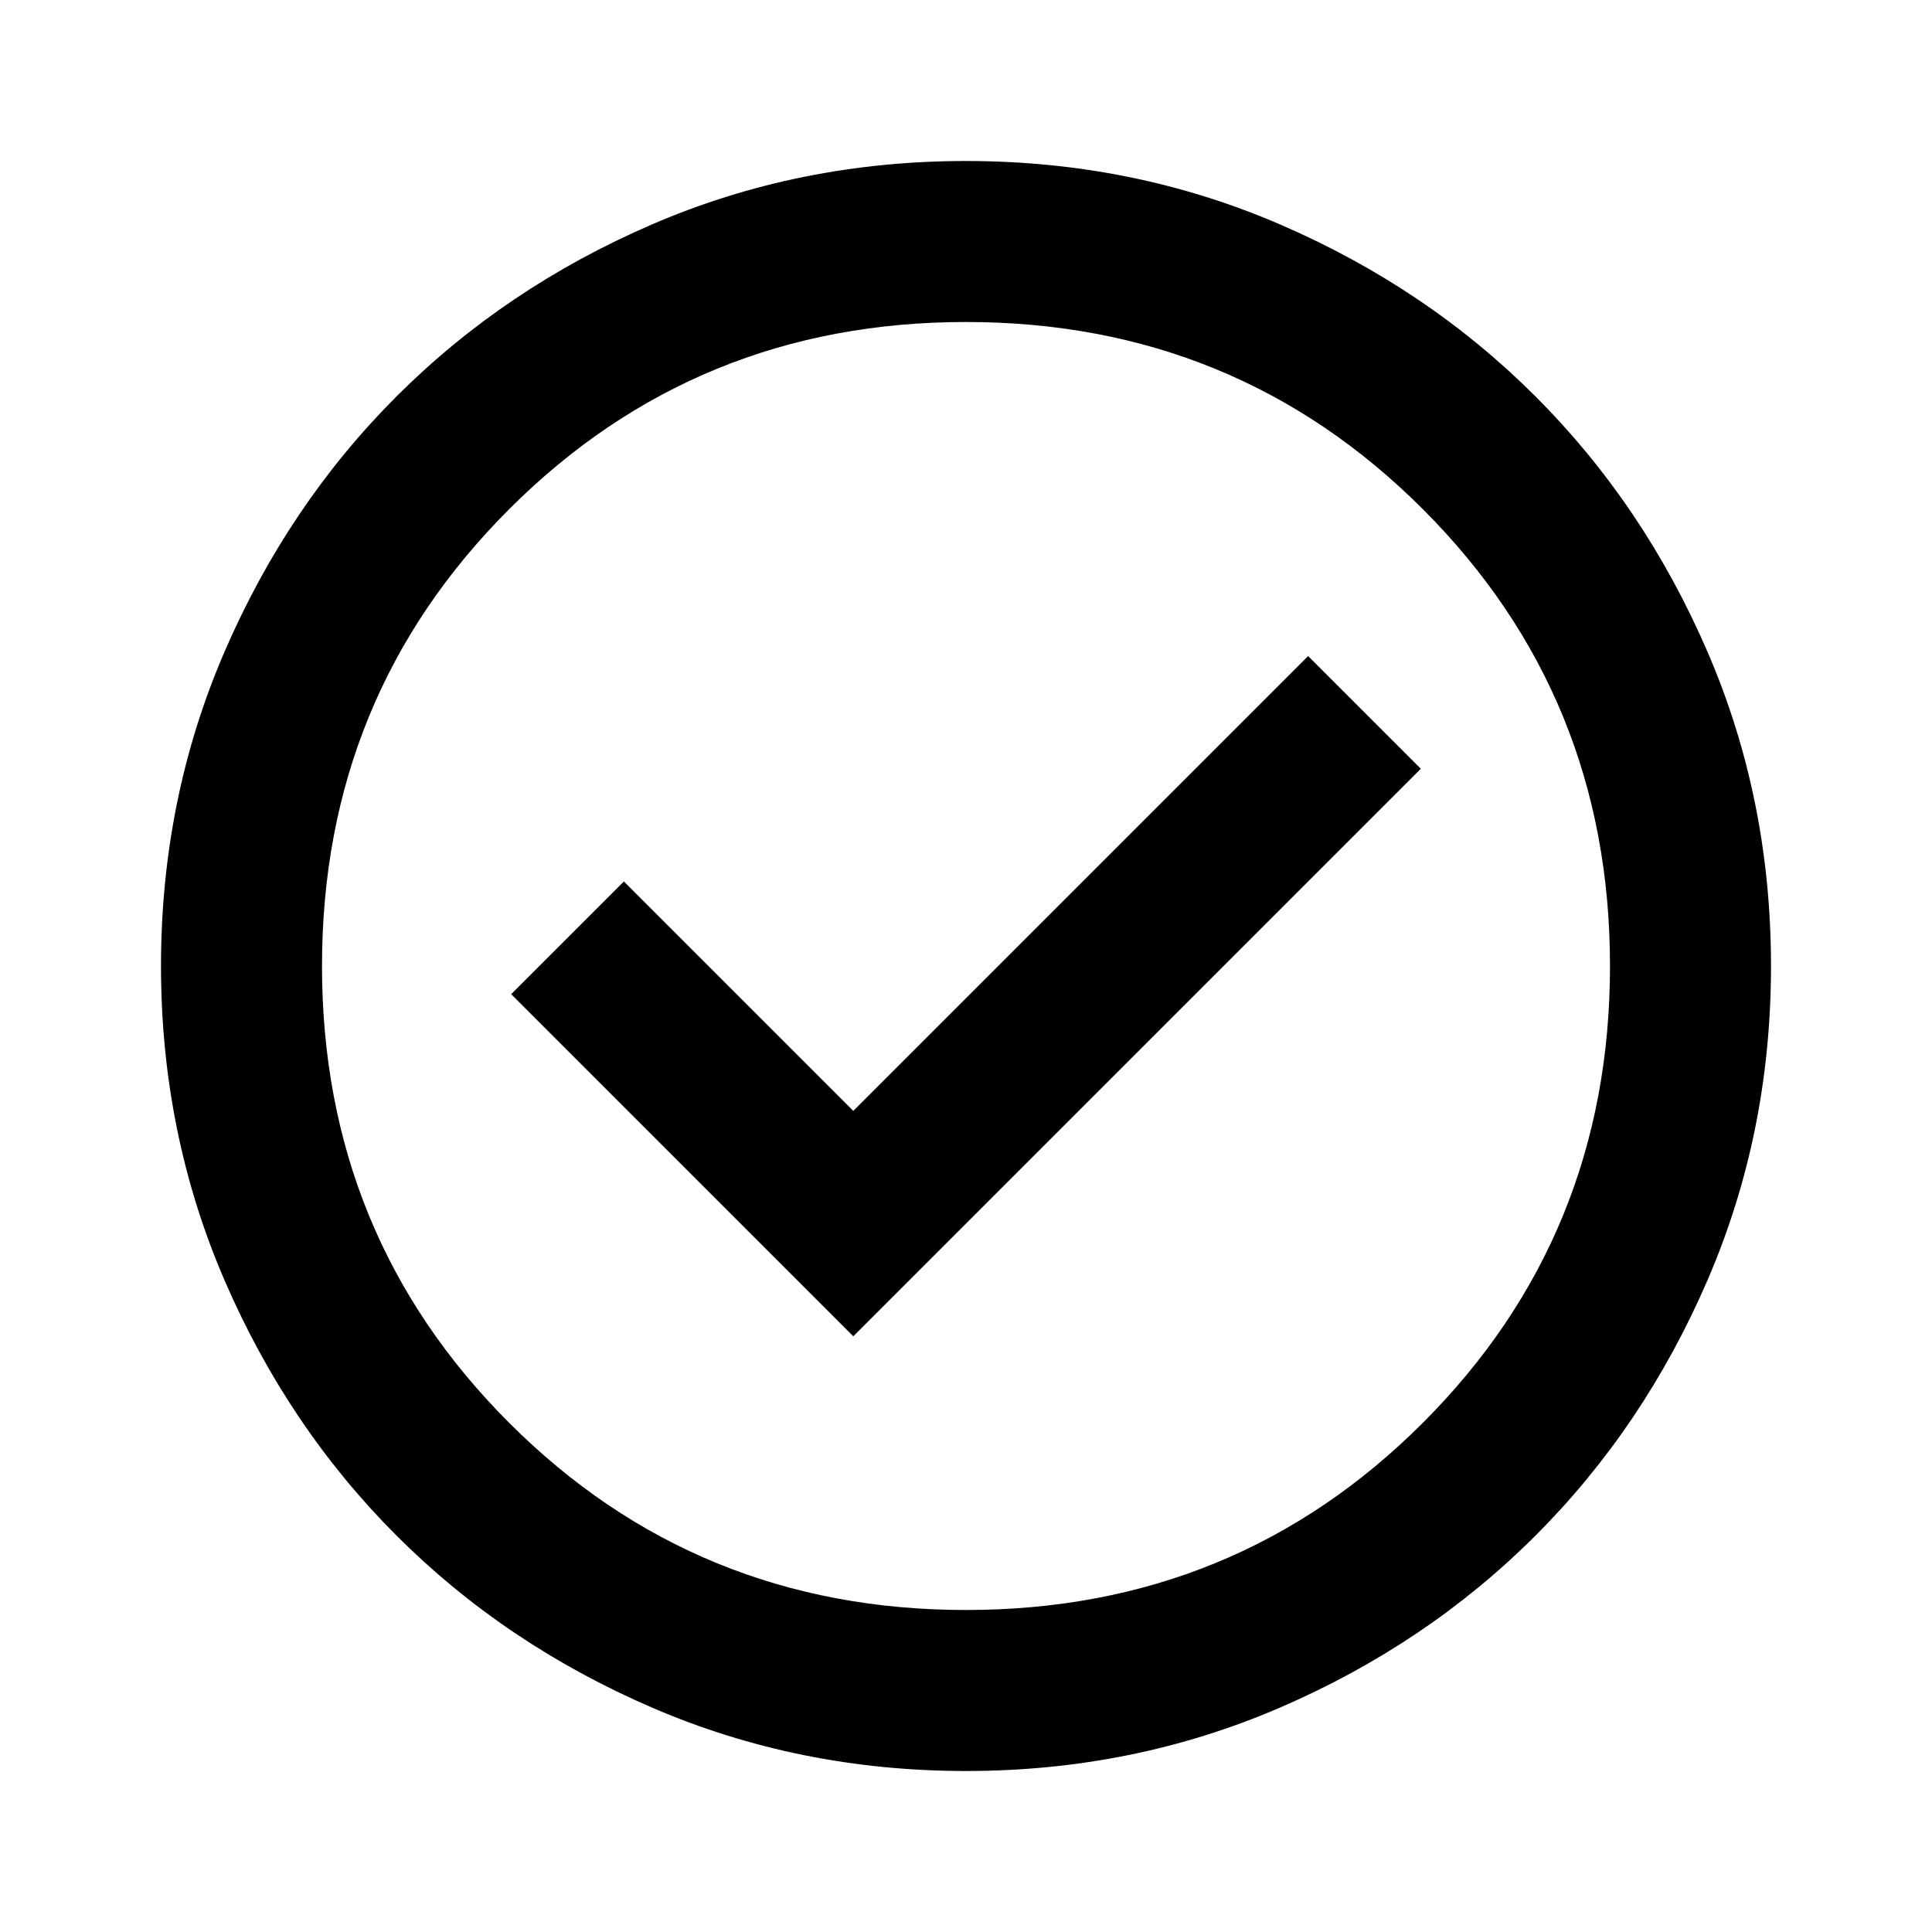
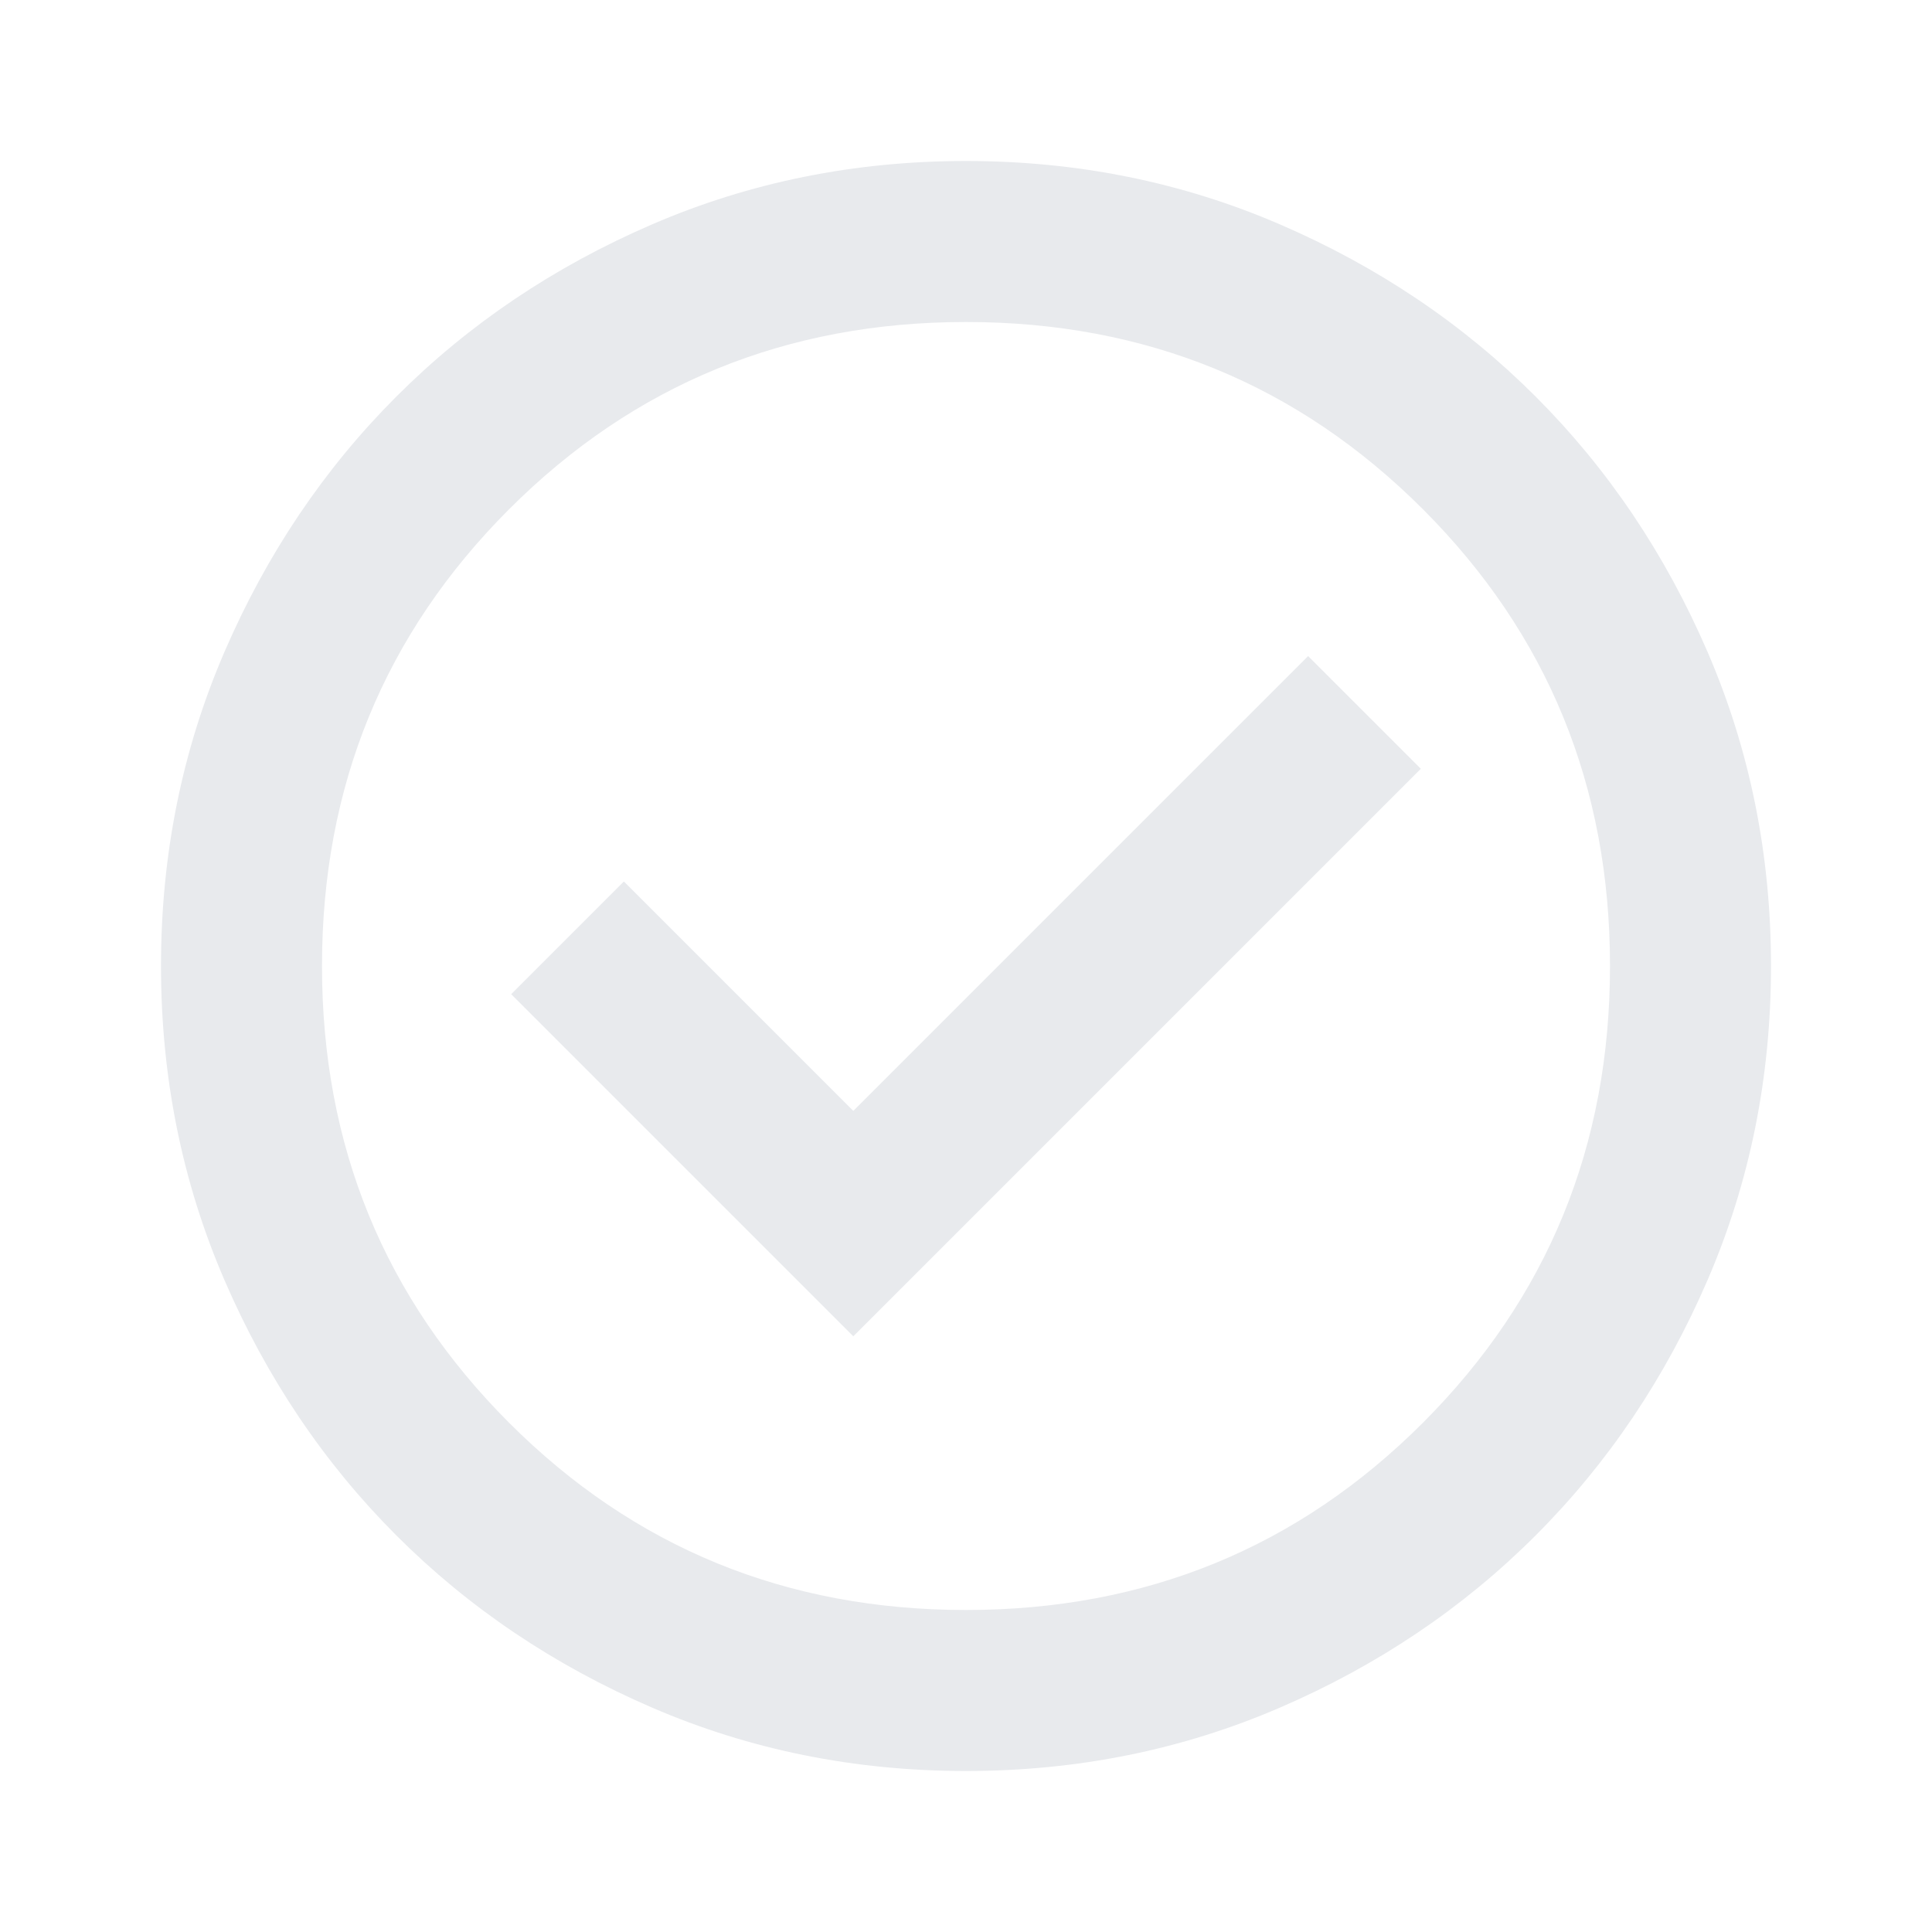
- <svg xmlns="http://www.w3.org/2000/svg" height="24px" viewBox="0 -960 960 960" width="24px" fill="currentColor">
+ <svg xmlns="http://www.w3.org/2000/svg" height="24px" viewBox="0 -960 960 960" width="24px" fill="#e8eaed">
  <path d="m424-296 282-282-56-56-226 226-114-114-56 56 170 170Zm56 216q-83 0-156-31.5T197-197q-54-54-85.5-127T80-480q0-83 31.5-156T197-763q54-54 127-85.5T480-880q83 0 156 31.5T763-763q54 54 85.5 127T880-480q0 83-31.5 156T763-197q-54 54-127 85.5T480-80Zm0-80q134 0 227-93t93-227q0-134-93-227t-227-93q-134 0-227 93t-93 227q0 134 93 227t227 93Zm0-320Z" />
</svg>
